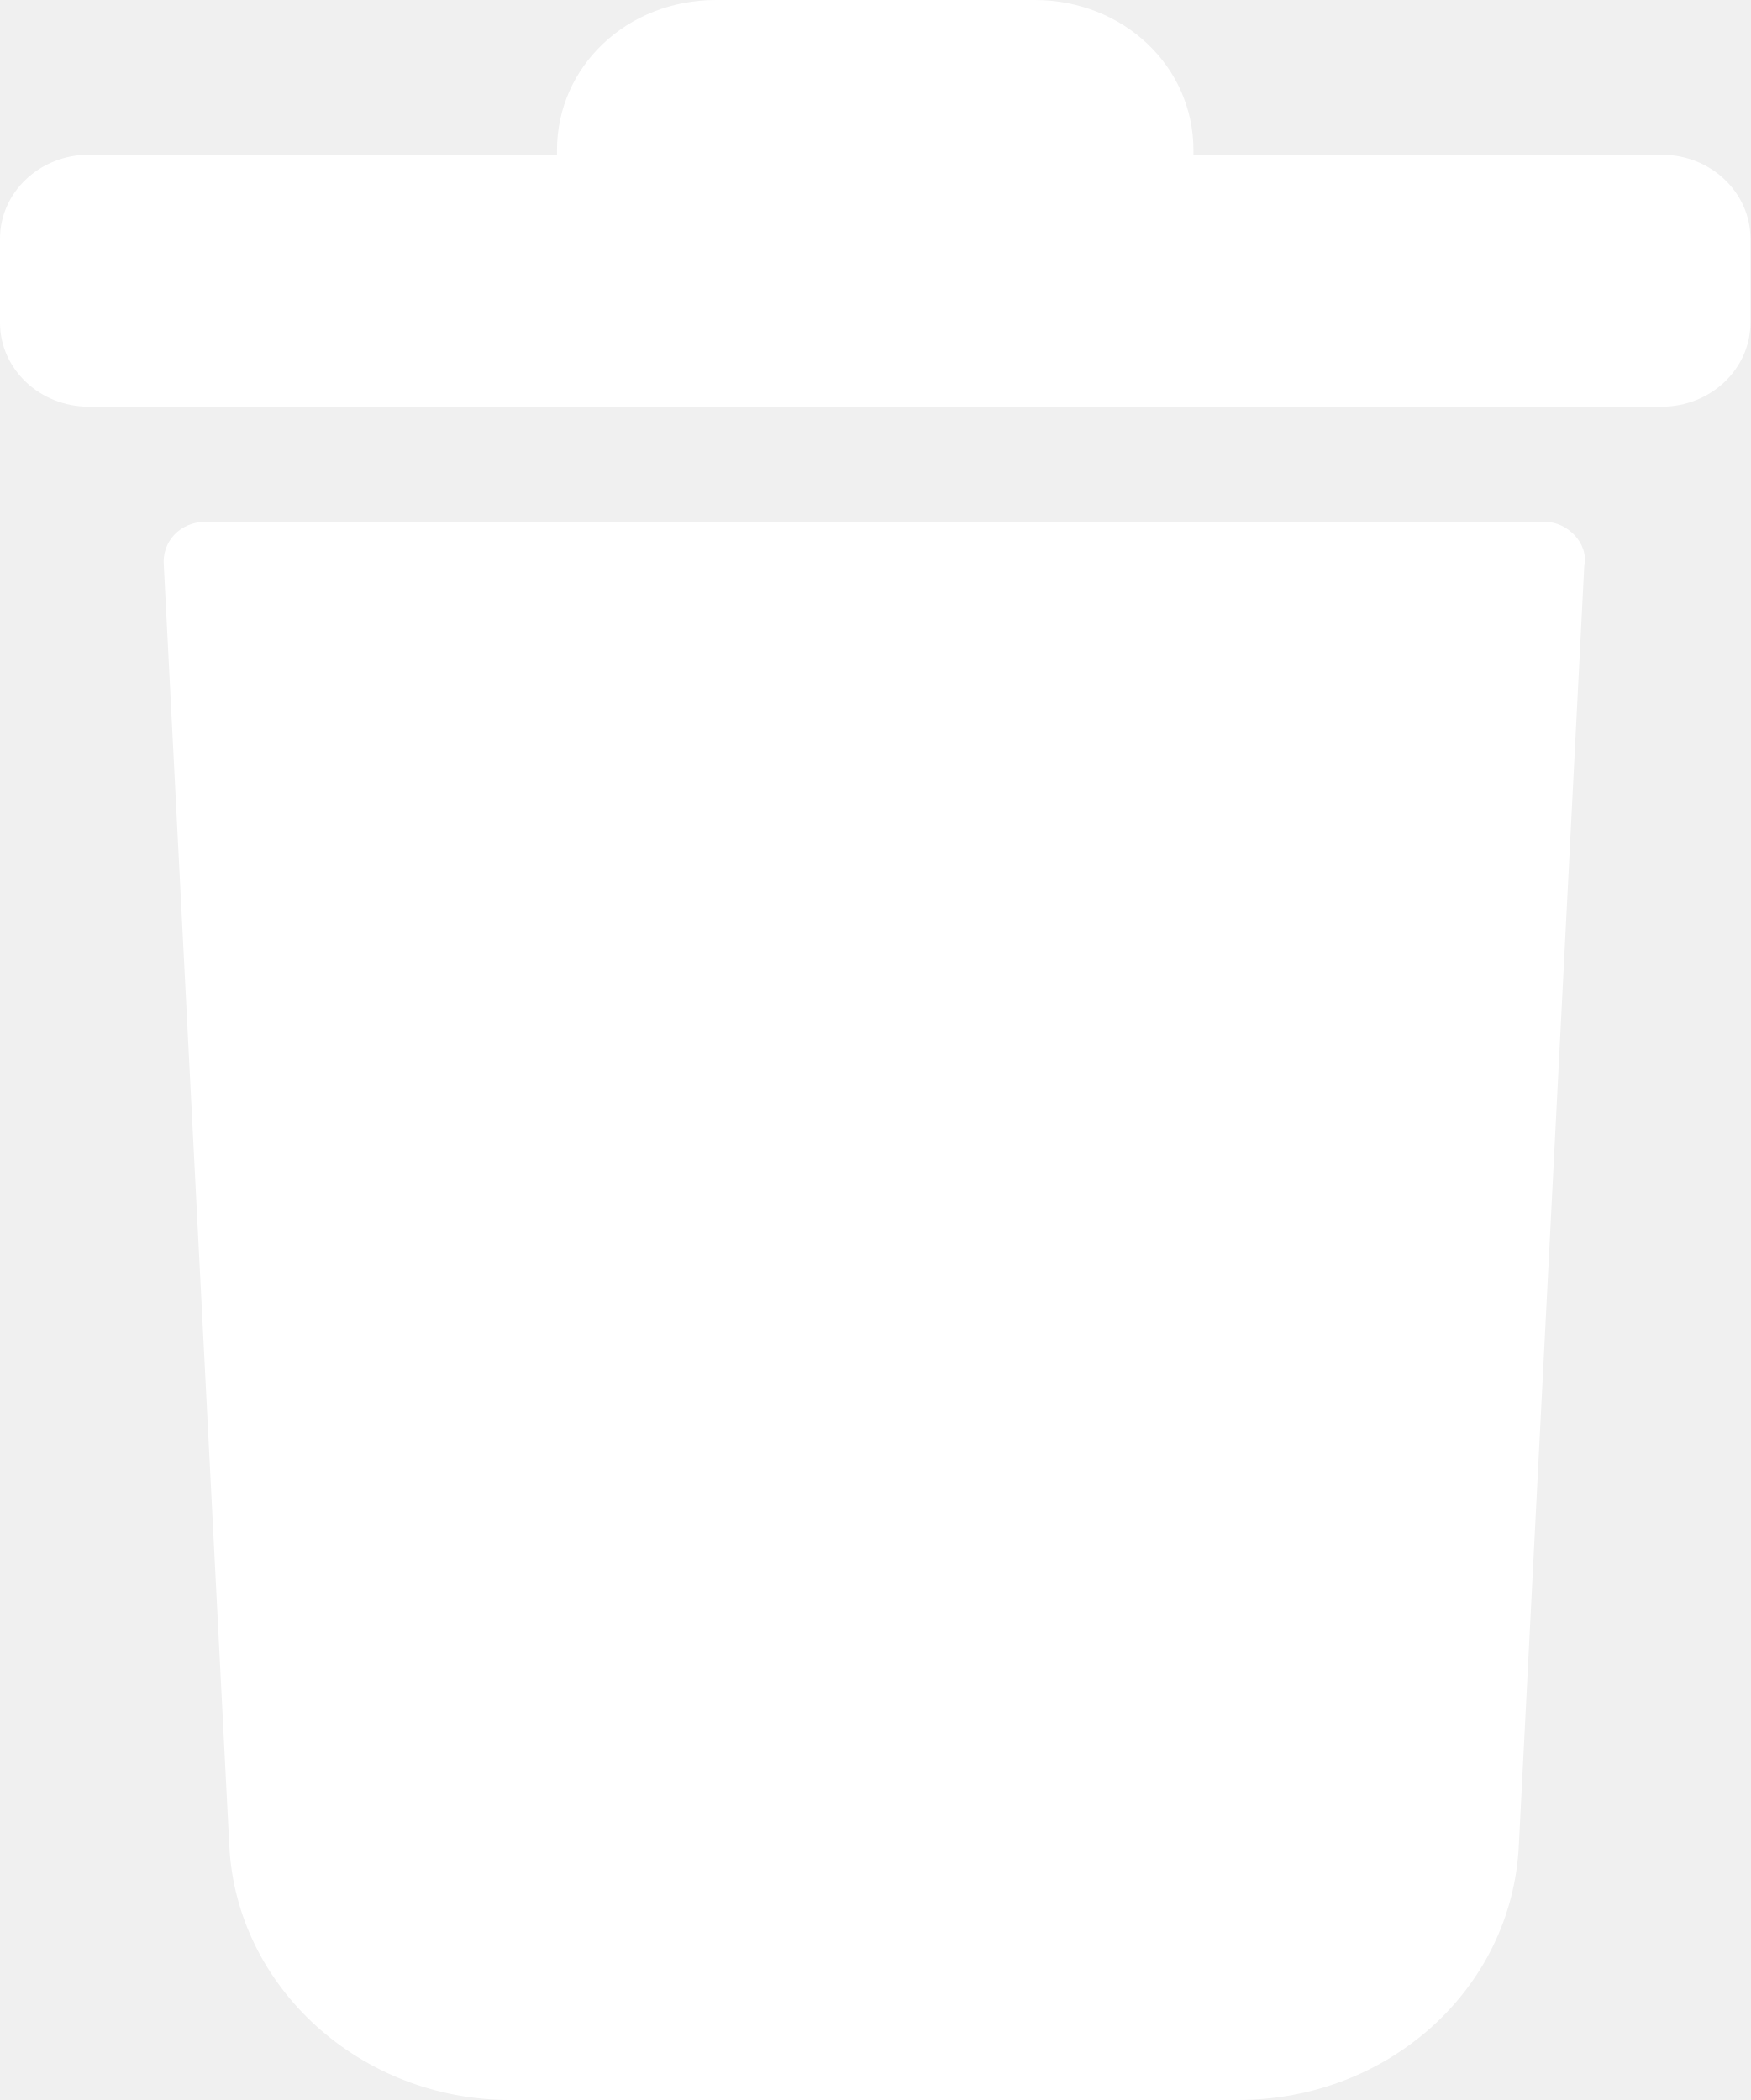
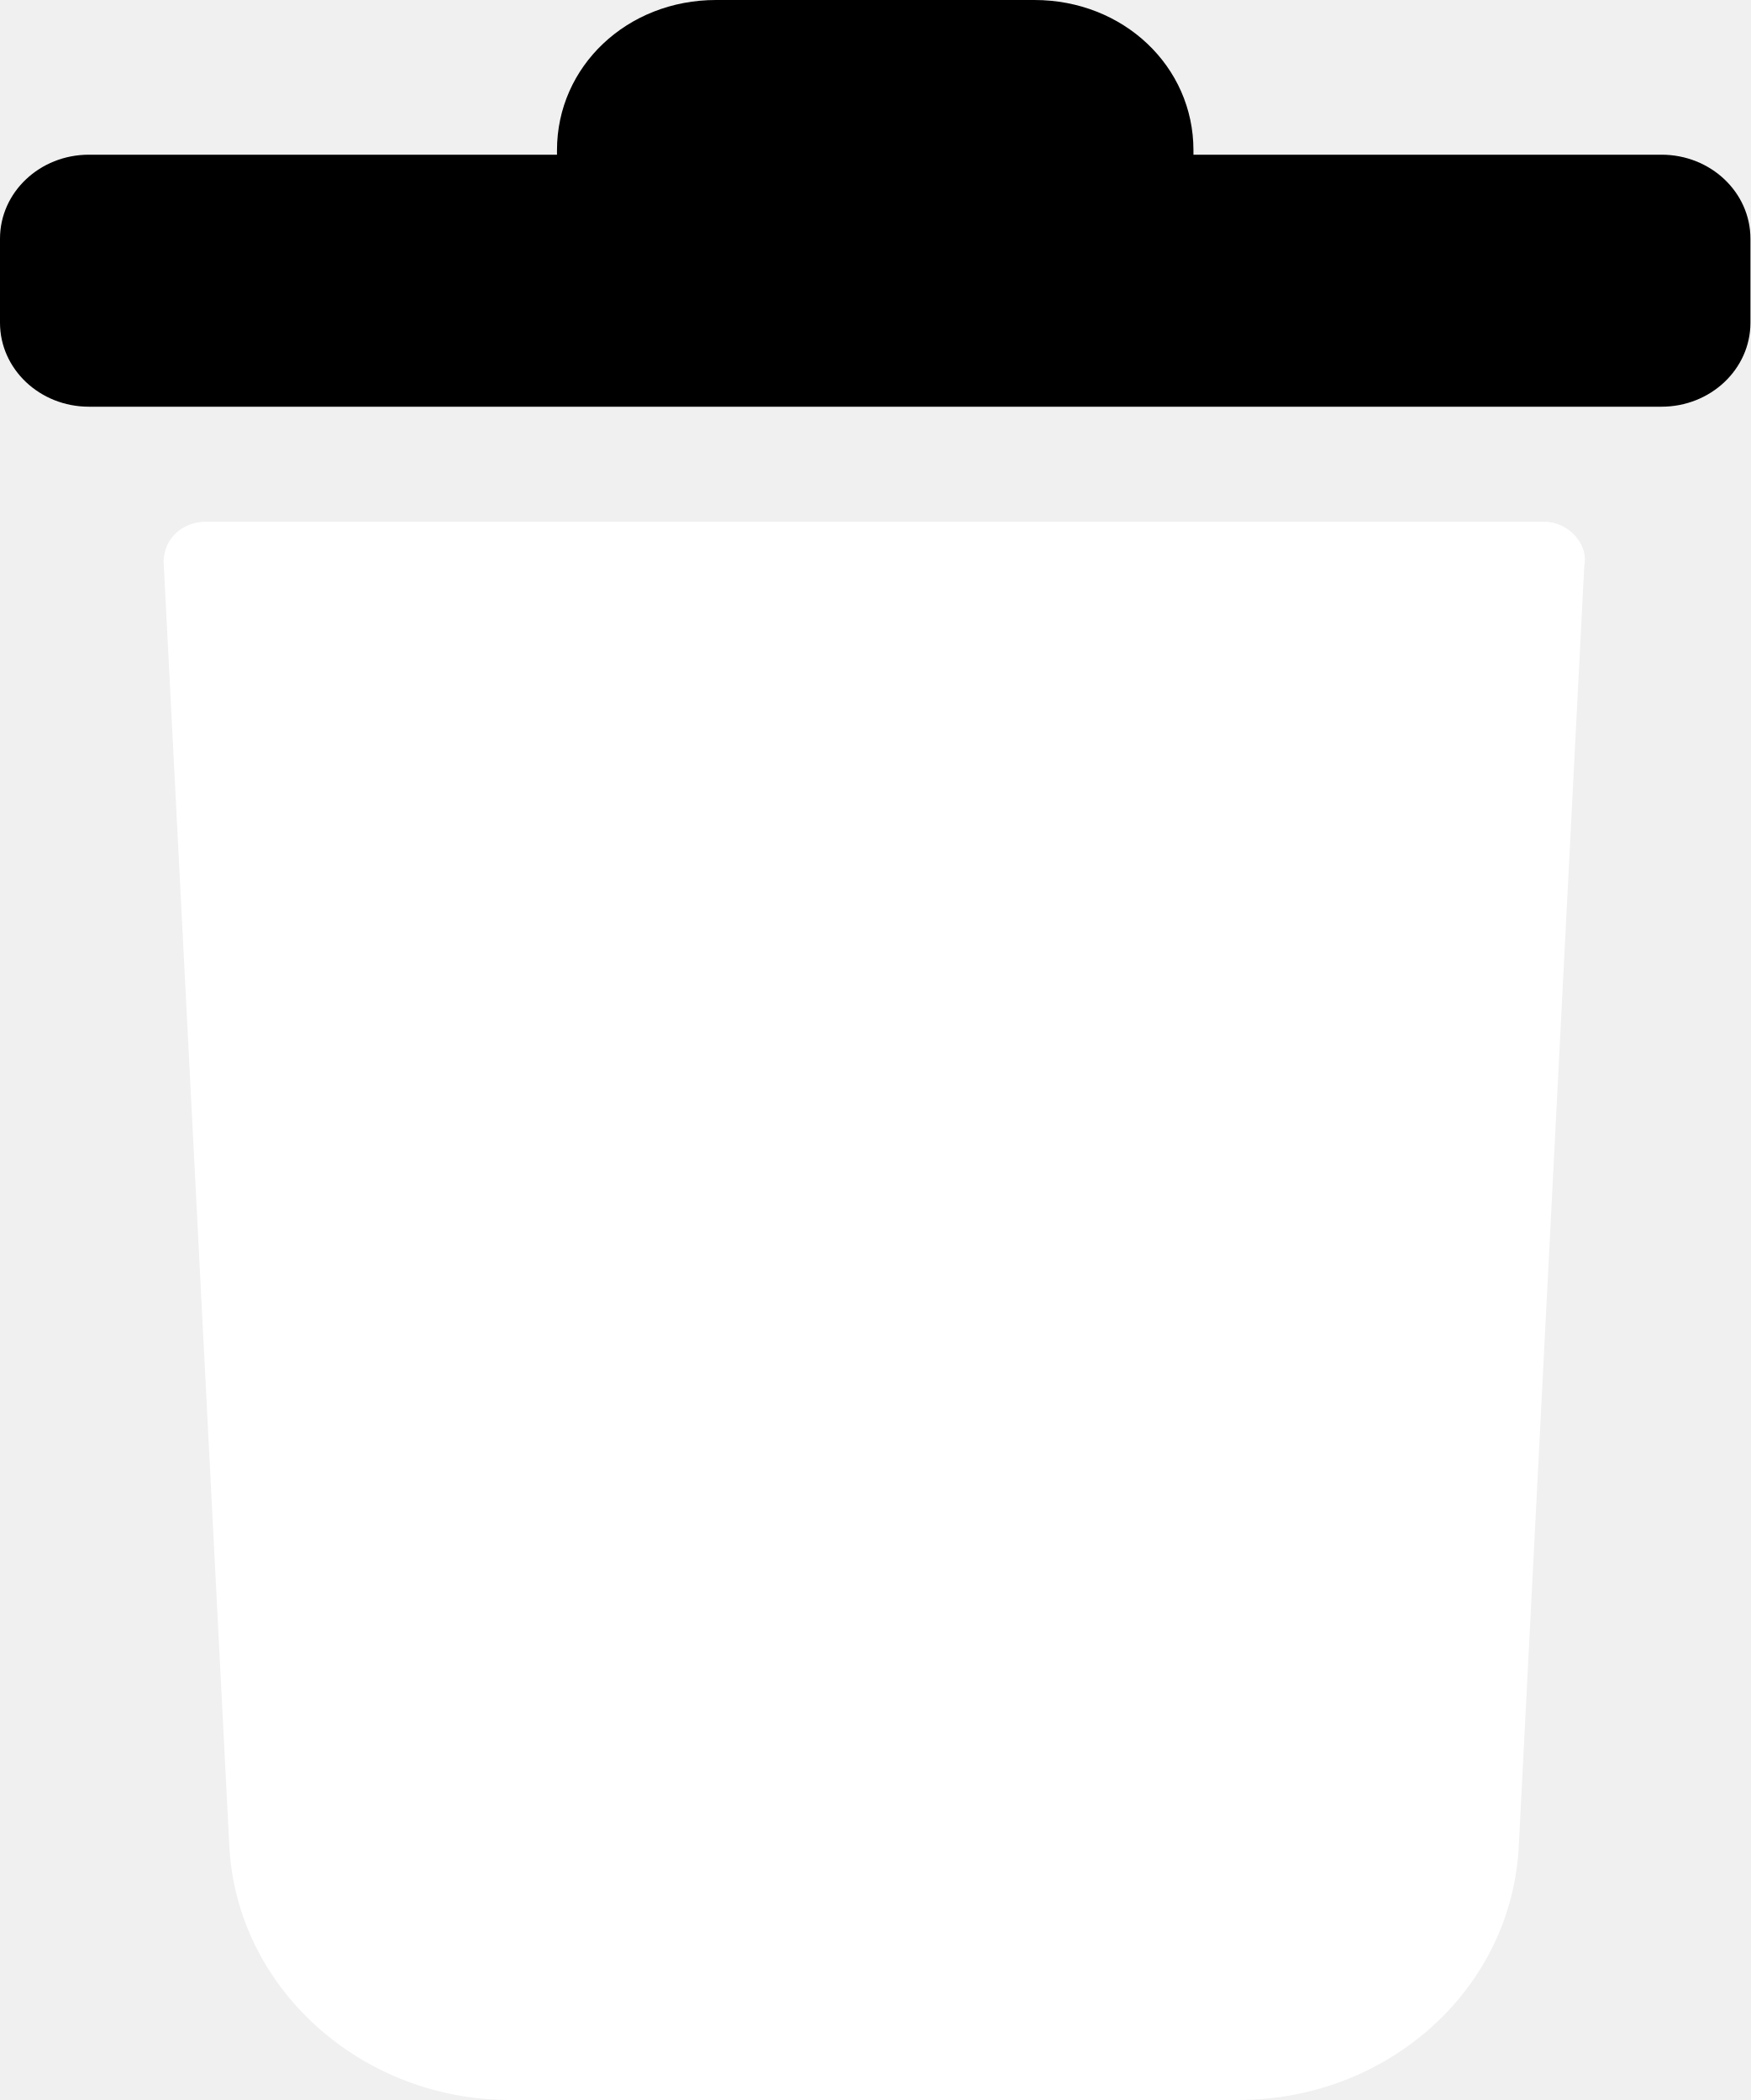
<svg xmlns="http://www.w3.org/2000/svg" width="15" height="18" viewBox="0 0 15 18" fill="none">
-   <path d="M14.238 1.326H10.227V1.288C10.227 0.568 9.626 0 8.864 0H6.136C5.374 0 4.773 0.568 4.773 1.288V1.326H0.762C0.341 1.326 0 1.648 0 2.046V2.766C0 3.164 0.341 3.486 0.762 3.486H14.238C14.659 3.486 15 3.164 15 2.766V2.046C15 1.648 14.659 1.326 14.238 1.326Z" fill="white" />
+   <path d="M14.238 1.326H10.227V1.288C10.227 0.568 9.626 0 8.864 0H6.136C5.374 0 4.773 0.568 4.773 1.288V1.326H0.762C0.341 1.326 0 1.648 0 2.046V2.766C0 3.164 0.341 3.486 0.762 3.486H14.238C14.659 3.486 15 3.164 15 2.766V2.046C15 1.648 14.659 1.326 14.238 1.326Z" fill="black" />
  <path d="M13.235 4.472H1.765C1.544 4.472 1.384 4.642 1.404 4.851L1.965 15.821C2.025 17.034 3.088 18 4.372 18H10.608C11.892 18 12.954 17.053 13.015 15.821L13.576 4.851C13.616 4.661 13.436 4.472 13.235 4.472Z" fill="white" />
</svg>
